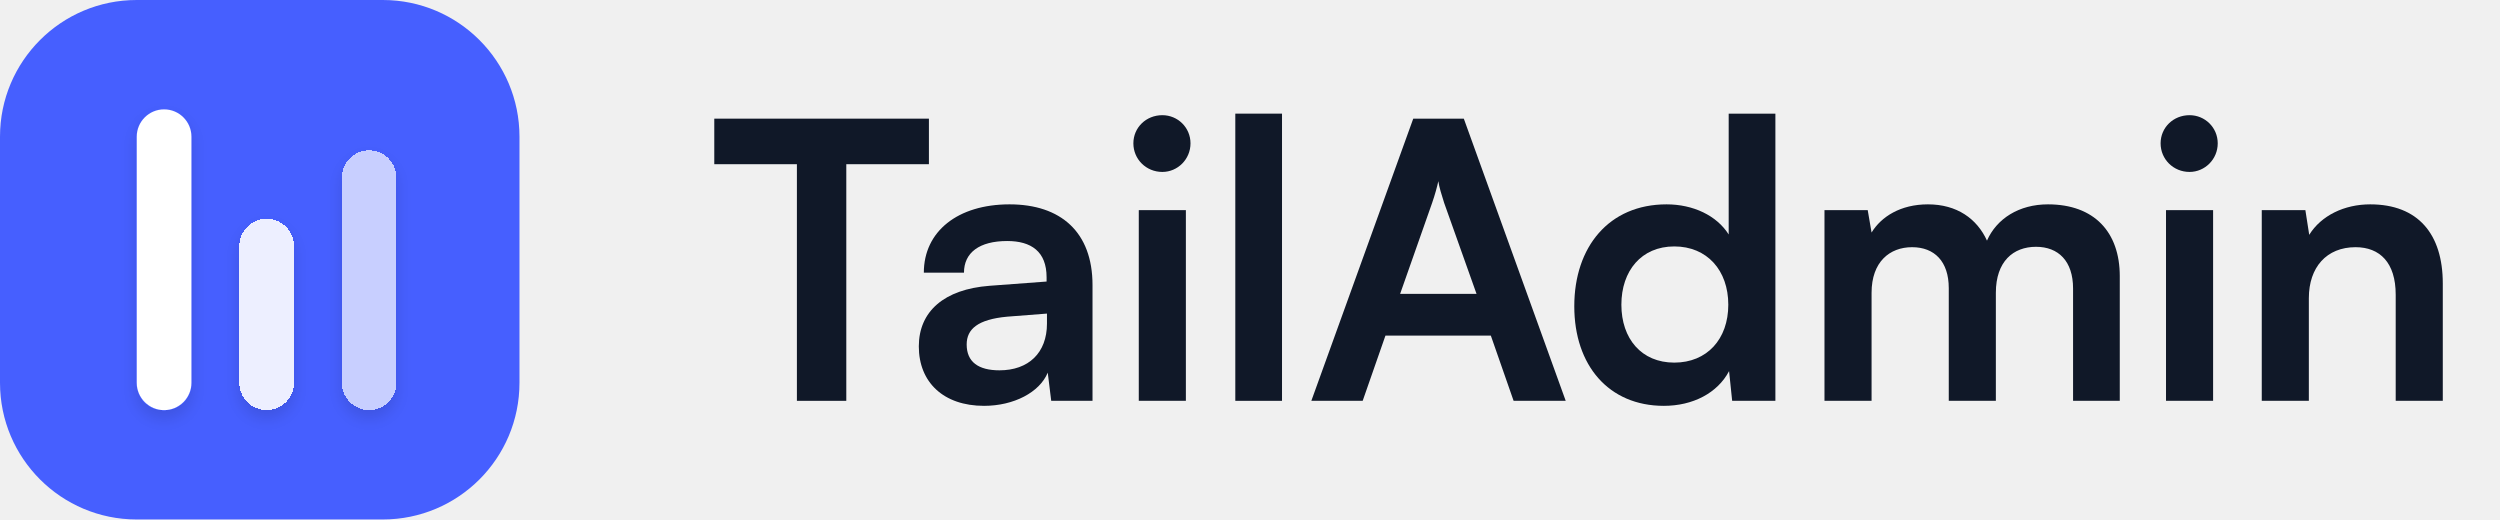
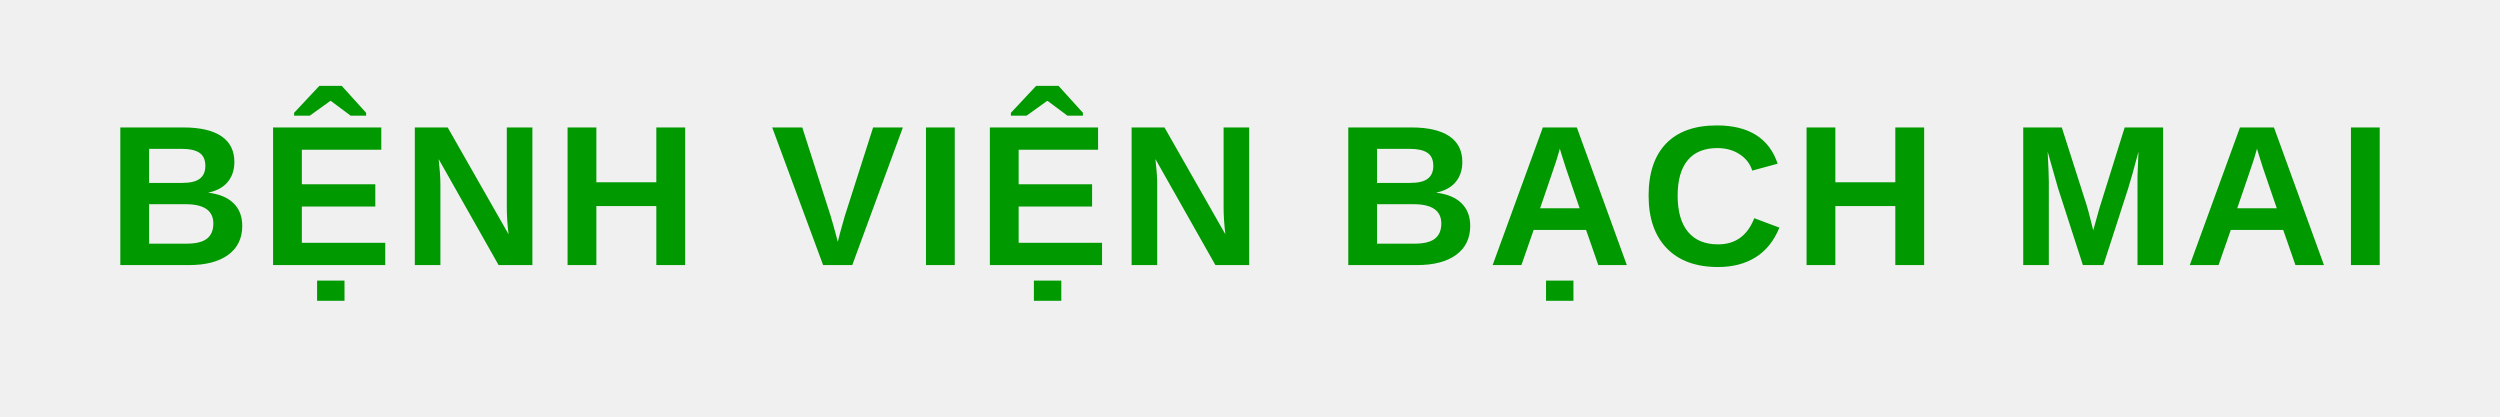
- <svg xmlns="http://www.w3.org/2000/svg" width="154" height="32" viewBox="0 0 154 32" fill="none">
-   <path d="M0 8.421C0 3.77 3.77 0 8.421 0H23.579C28.23 0 32 3.77 32 8.421V23.579C32 28.23 28.23 32 23.579 32H8.421C3.77 32 0 28.23 0 23.579V8.421Z" fill="#465FFF" />
-   <g filter="url(#filter0_d_1624_24907)">
-     <path d="M8.424 8.422C8.424 7.491 9.178 6.737 10.108 6.737V6.737C11.038 6.737 11.792 7.491 11.792 8.422V23.579C11.792 24.51 11.038 25.264 10.108 25.264V25.264C9.178 25.264 8.424 24.51 8.424 23.579V8.422Z" fill="white" />
-   </g>
-   <g filter="url(#filter1_d_1624_24907)">
-     <path d="M14.742 15.157C14.742 14.227 15.496 13.473 16.426 13.473V13.473C17.357 13.473 18.111 14.227 18.111 15.157V23.578C18.111 24.508 17.357 25.262 16.426 25.262V25.262C15.496 25.262 14.742 24.508 14.742 23.578V15.157Z" fill="white" fill-opacity="0.9" shape-rendering="crispEdges" />
-   </g>
-   <g filter="url(#filter2_d_1624_24907)">
-     <path d="M21.055 10.946C21.055 10.016 21.809 9.262 22.739 9.262V9.262C23.669 9.262 24.423 10.016 24.423 10.946V23.578C24.423 24.508 23.669 25.262 22.739 25.262V25.262C21.809 25.262 21.055 24.508 21.055 23.578V10.946Z" fill="white" fill-opacity="0.7" shape-rendering="crispEdges" />
-   </g>
-   <path d="M44 10.115H49.089V24.691H52.132V10.115H57.221V7.309H44V10.115Z" fill="#101828" />
-   <path d="M60.617 25C62.448 25 64.042 24.168 64.541 22.955L64.755 24.691H67.299V17.558C67.299 14.3 65.349 12.588 62.187 12.588C59.001 12.588 56.908 14.252 56.908 16.797H59.381C59.381 15.56 60.332 14.847 62.044 14.847C63.519 14.847 64.47 15.489 64.47 17.082V17.343L60.95 17.605C58.168 17.819 56.599 19.174 56.599 21.338C56.599 23.549 58.121 25 60.617 25ZM61.569 22.812C60.261 22.812 59.547 22.289 59.547 21.219C59.547 20.268 60.237 19.674 62.044 19.507L64.493 19.317V19.935C64.493 21.742 63.352 22.812 61.569 22.812Z" fill="#101828" />
-   <path d="M71.6 10.591C72.551 10.591 73.335 9.806 73.335 8.831C73.335 7.856 72.551 7.095 71.6 7.095C70.601 7.095 69.816 7.856 69.816 8.831C69.816 9.806 70.601 10.591 71.6 10.591ZM70.149 24.691H73.05V12.944H70.149V24.691Z" fill="#101828" />
-   <path d="M78.972 24.691V7H76.095V24.691H78.972Z" fill="#101828" />
-   <path d="M83.941 24.691L85.344 20.672H91.835L93.238 24.691H96.448L90.171 7.309H87.056L80.778 24.691H83.941ZM88.221 12.493C88.387 12.017 88.53 11.494 88.601 11.161C88.649 11.518 88.815 12.041 88.958 12.493L90.955 18.104H86.247L88.221 12.493Z" fill="#101828" />
-   <path d="M102.493 25C104.276 25 105.798 24.215 106.511 22.86L106.701 24.691H109.364V7H106.487V14.443C105.75 13.277 104.3 12.588 102.659 12.588C99.116 12.588 96.976 15.203 96.976 18.865C96.976 22.503 99.092 25 102.493 25ZM103.135 22.337C101.113 22.337 99.877 20.863 99.877 18.77C99.877 16.678 101.113 15.18 103.135 15.18C105.156 15.18 106.463 16.654 106.463 18.77C106.463 20.886 105.156 22.337 103.135 22.337Z" fill="#101828" />
-   <path d="M115.289 24.691V18.033C115.289 16.131 116.406 15.227 117.785 15.227C119.164 15.227 120.044 16.107 120.044 17.748V24.691H122.945V18.033C122.945 16.107 124.015 15.203 125.418 15.203C126.797 15.203 127.701 16.083 127.701 17.771V24.691H130.578V17.011C130.578 14.3 129.008 12.588 126.155 12.588C124.372 12.588 122.993 13.468 122.398 14.823C121.78 13.468 120.543 12.588 118.76 12.588C117.072 12.588 115.883 13.349 115.289 14.324L115.051 12.944H112.388V24.691H115.289Z" fill="#101828" />
-   <path d="M134.876 10.591C135.827 10.591 136.612 9.806 136.612 8.831C136.612 7.856 135.827 7.095 134.876 7.095C133.877 7.095 133.093 7.856 133.093 8.831C133.093 9.806 133.877 10.591 134.876 10.591ZM133.426 24.691H136.327V12.944H133.426V24.691Z" fill="#101828" />
-   <path d="M142.225 24.691V18.366C142.225 16.464 143.318 15.227 145.102 15.227C146.6 15.227 147.575 16.178 147.575 18.152V24.691H150.476V17.462C150.476 14.419 148.954 12.588 146.005 12.588C144.412 12.588 142.985 13.277 142.248 14.466L142.011 12.944H139.324V24.691H142.225Z" fill="#101828" />
-   <defs>
-     <filter id="filter0_d_1624_24907" x="7.424" y="6.237" width="5.368" height="20.526" filterUnits="userSpaceOnUse" color-interpolation-filters="sRGB">
-       <feFlood flood-opacity="0" result="BackgroundImageFix" />
-       <feColorMatrix in="SourceAlpha" type="matrix" values="0 0 0 0 0 0 0 0 0 0 0 0 0 0 0 0 0 0 127 0" result="hardAlpha" />
-       <feOffset dy="0.5" />
-       <feGaussianBlur stdDeviation="0.5" />
-       <feComposite in2="hardAlpha" operator="out" />
-       <feColorMatrix type="matrix" values="0 0 0 0 0 0 0 0 0 0 0 0 0 0 0 0 0 0 0.12 0" />
-       <feBlend mode="normal" in2="BackgroundImageFix" result="effect1_dropShadow_1624_24907" />
-       <feBlend mode="normal" in="SourceGraphic" in2="effect1_dropShadow_1624_24907" result="shape" />
-     </filter>
-     <filter id="filter1_d_1624_24907" x="13.742" y="12.973" width="5.368" height="13.79" filterUnits="userSpaceOnUse" color-interpolation-filters="sRGB">
-       <feFlood flood-opacity="0" result="BackgroundImageFix" />
-       <feColorMatrix in="SourceAlpha" type="matrix" values="0 0 0 0 0 0 0 0 0 0 0 0 0 0 0 0 0 0 127 0" result="hardAlpha" />
-       <feOffset dy="0.5" />
-       <feGaussianBlur stdDeviation="0.5" />
-       <feComposite in2="hardAlpha" operator="out" />
-       <feColorMatrix type="matrix" values="0 0 0 0 0 0 0 0 0 0 0 0 0 0 0 0 0 0 0.12 0" />
-       <feBlend mode="normal" in2="BackgroundImageFix" result="effect1_dropShadow_1624_24907" />
-       <feBlend mode="normal" in="SourceGraphic" in2="effect1_dropShadow_1624_24907" result="shape" />
-     </filter>
-     <filter id="filter2_d_1624_24907" x="20.055" y="8.762" width="5.368" height="18" filterUnits="userSpaceOnUse" color-interpolation-filters="sRGB">
-       <feFlood flood-opacity="0" result="BackgroundImageFix" />
-       <feColorMatrix in="SourceAlpha" type="matrix" values="0 0 0 0 0 0 0 0 0 0 0 0 0 0 0 0 0 0 127 0" result="hardAlpha" />
-       <feOffset dy="0.5" />
-       <feGaussianBlur stdDeviation="0.5" />
-       <feComposite in2="hardAlpha" operator="out" />
-       <feColorMatrix type="matrix" values="0 0 0 0 0 0 0 0 0 0 0 0 0 0 0 0 0 0 0.12 0" />
-       <feBlend mode="normal" in2="BackgroundImageFix" result="effect1_dropShadow_1624_24907" />
-       <feBlend mode="normal" in="SourceGraphic" in2="effect1_dropShadow_1624_24907" result="shape" />
-     </filter>
-   </defs>
+ <svg xmlns="http://www.w3.org/2000/svg" width="600" height="100" viewBox="0 0 600 100">
+   <text x="50%" y="50%" dominant-baseline="middle" text-anchor="middle" font-family="Arial, Helvetica, sans-serif" font-size="48" font-weight="bold" fill="#009900" letter-spacing="2">
+     BỆNH VIỆN BẠCH MAI
+   </text>
</svg>
